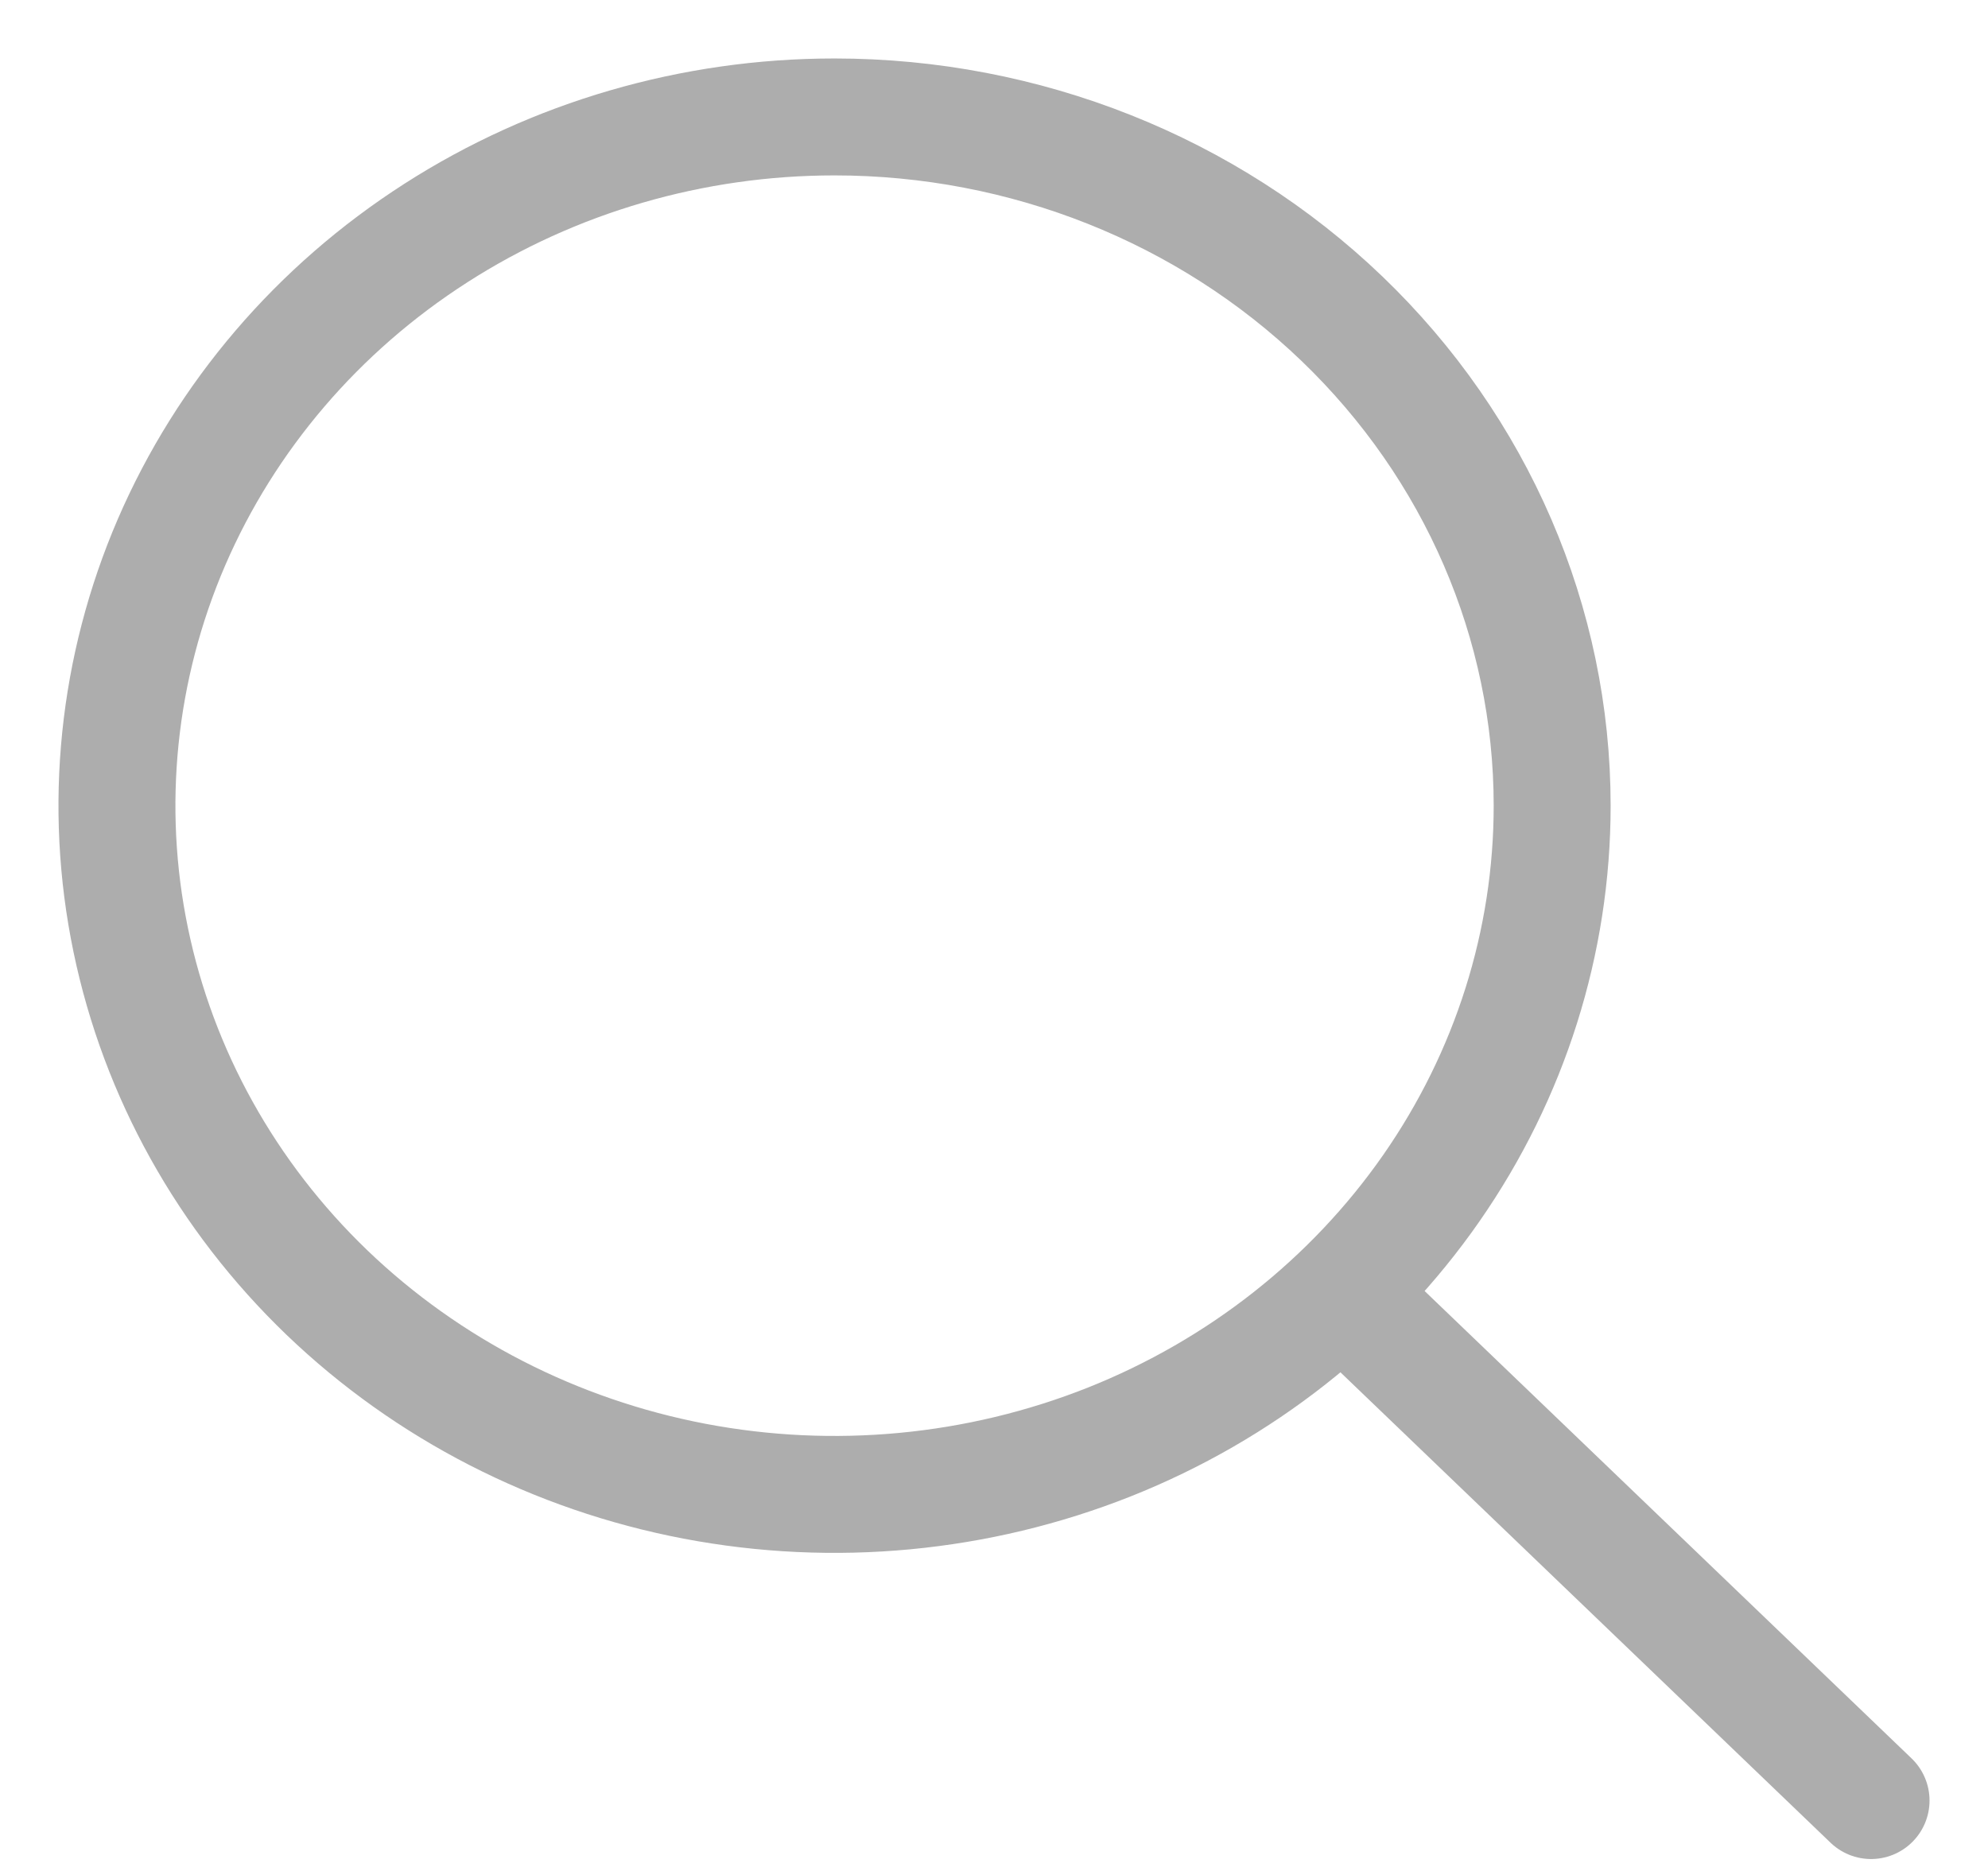
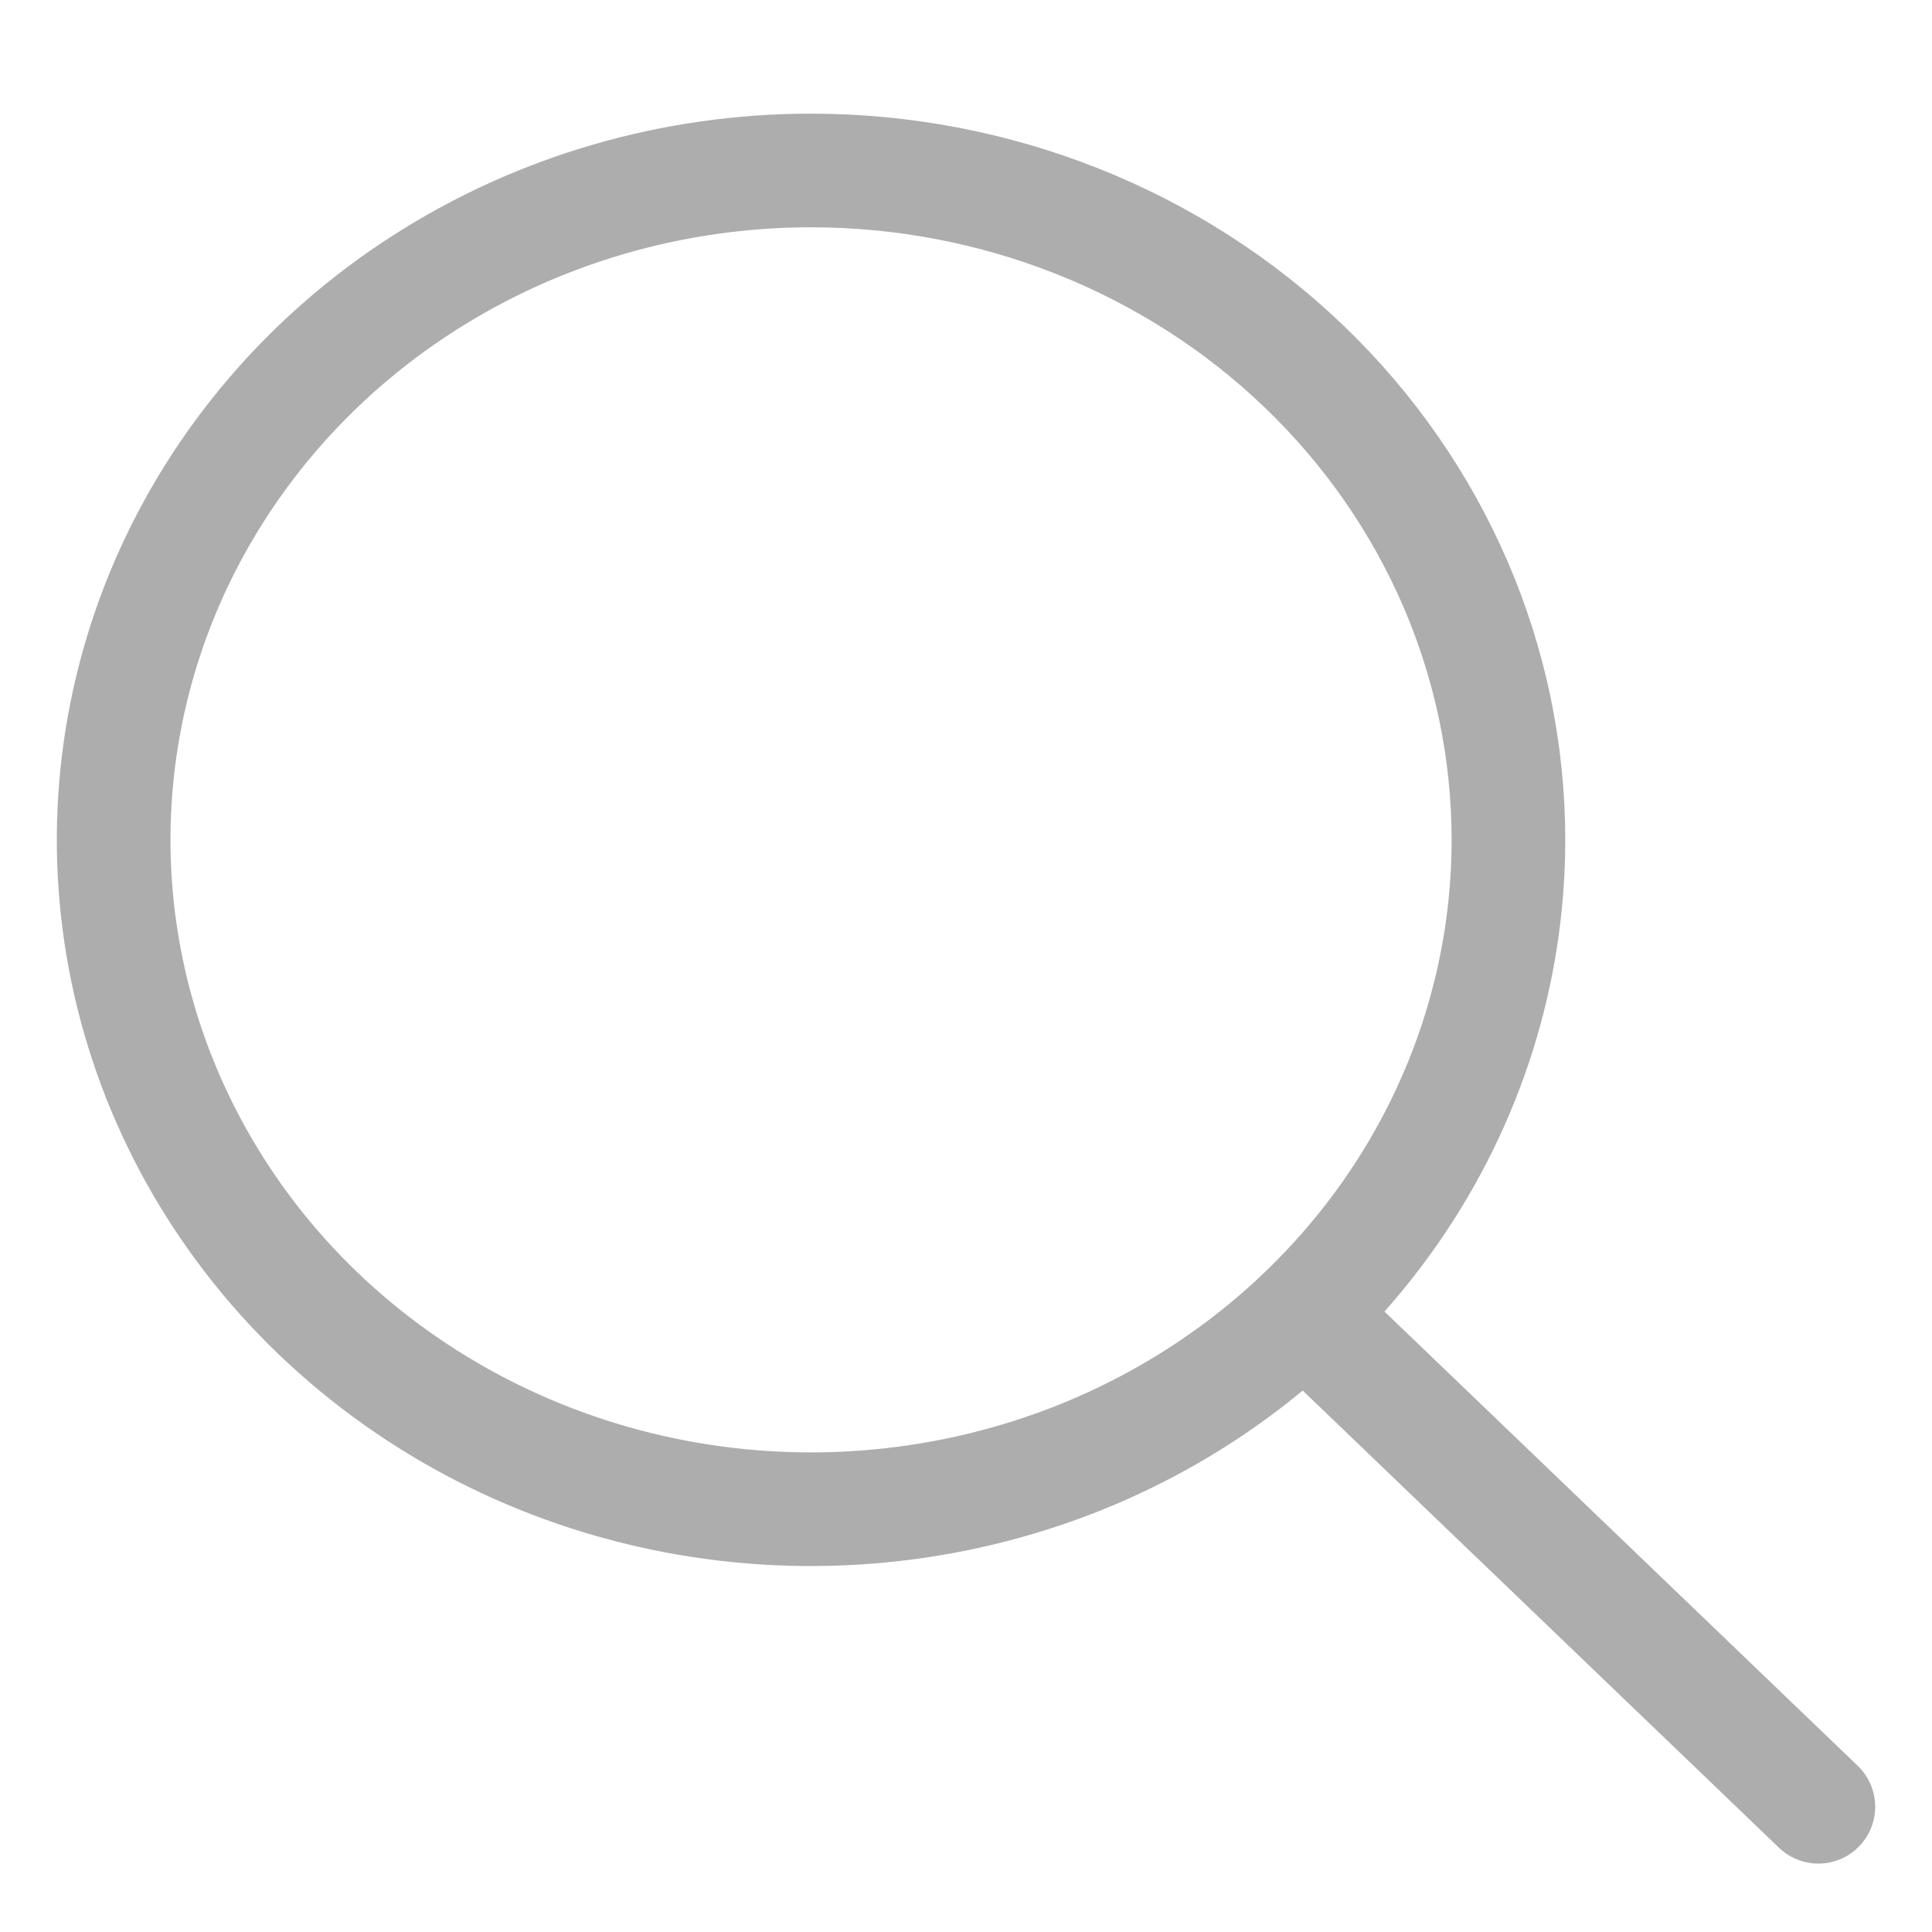
- <svg xmlns="http://www.w3.org/2000/svg" width="17" height="16" viewBox="0 0 17 16" fill="none">
+ <svg xmlns="http://www.w3.org/2000/svg" width="20" height="20" viewBox="0 0 17 16" fill="none">
  <path d="M7.136 1C5.923 1 4.736 1.345 3.727 1.993C2.718 2.64 1.932 3.56 1.467 4.636C1.003 5.712 0.881 6.897 1.118 8.039C1.355 9.182 1.939 10.231 2.797 11.055C3.656 11.879 4.749 12.44 5.939 12.667C7.13 12.894 8.363 12.777 9.485 12.332C10.606 11.886 11.564 11.131 12.239 10.162C12.913 9.194 13.273 8.055 13.273 6.89C13.273 5.328 12.626 3.83 11.475 2.725C10.325 1.621 8.764 1 7.136 1V1Z" stroke="#ADADAD" stroke-miterlimit="10" />
  <path d="M11.714 11.284L16 15.398" stroke="#ADADAD" stroke-miterlimit="10" stroke-linecap="round" />
</svg>
